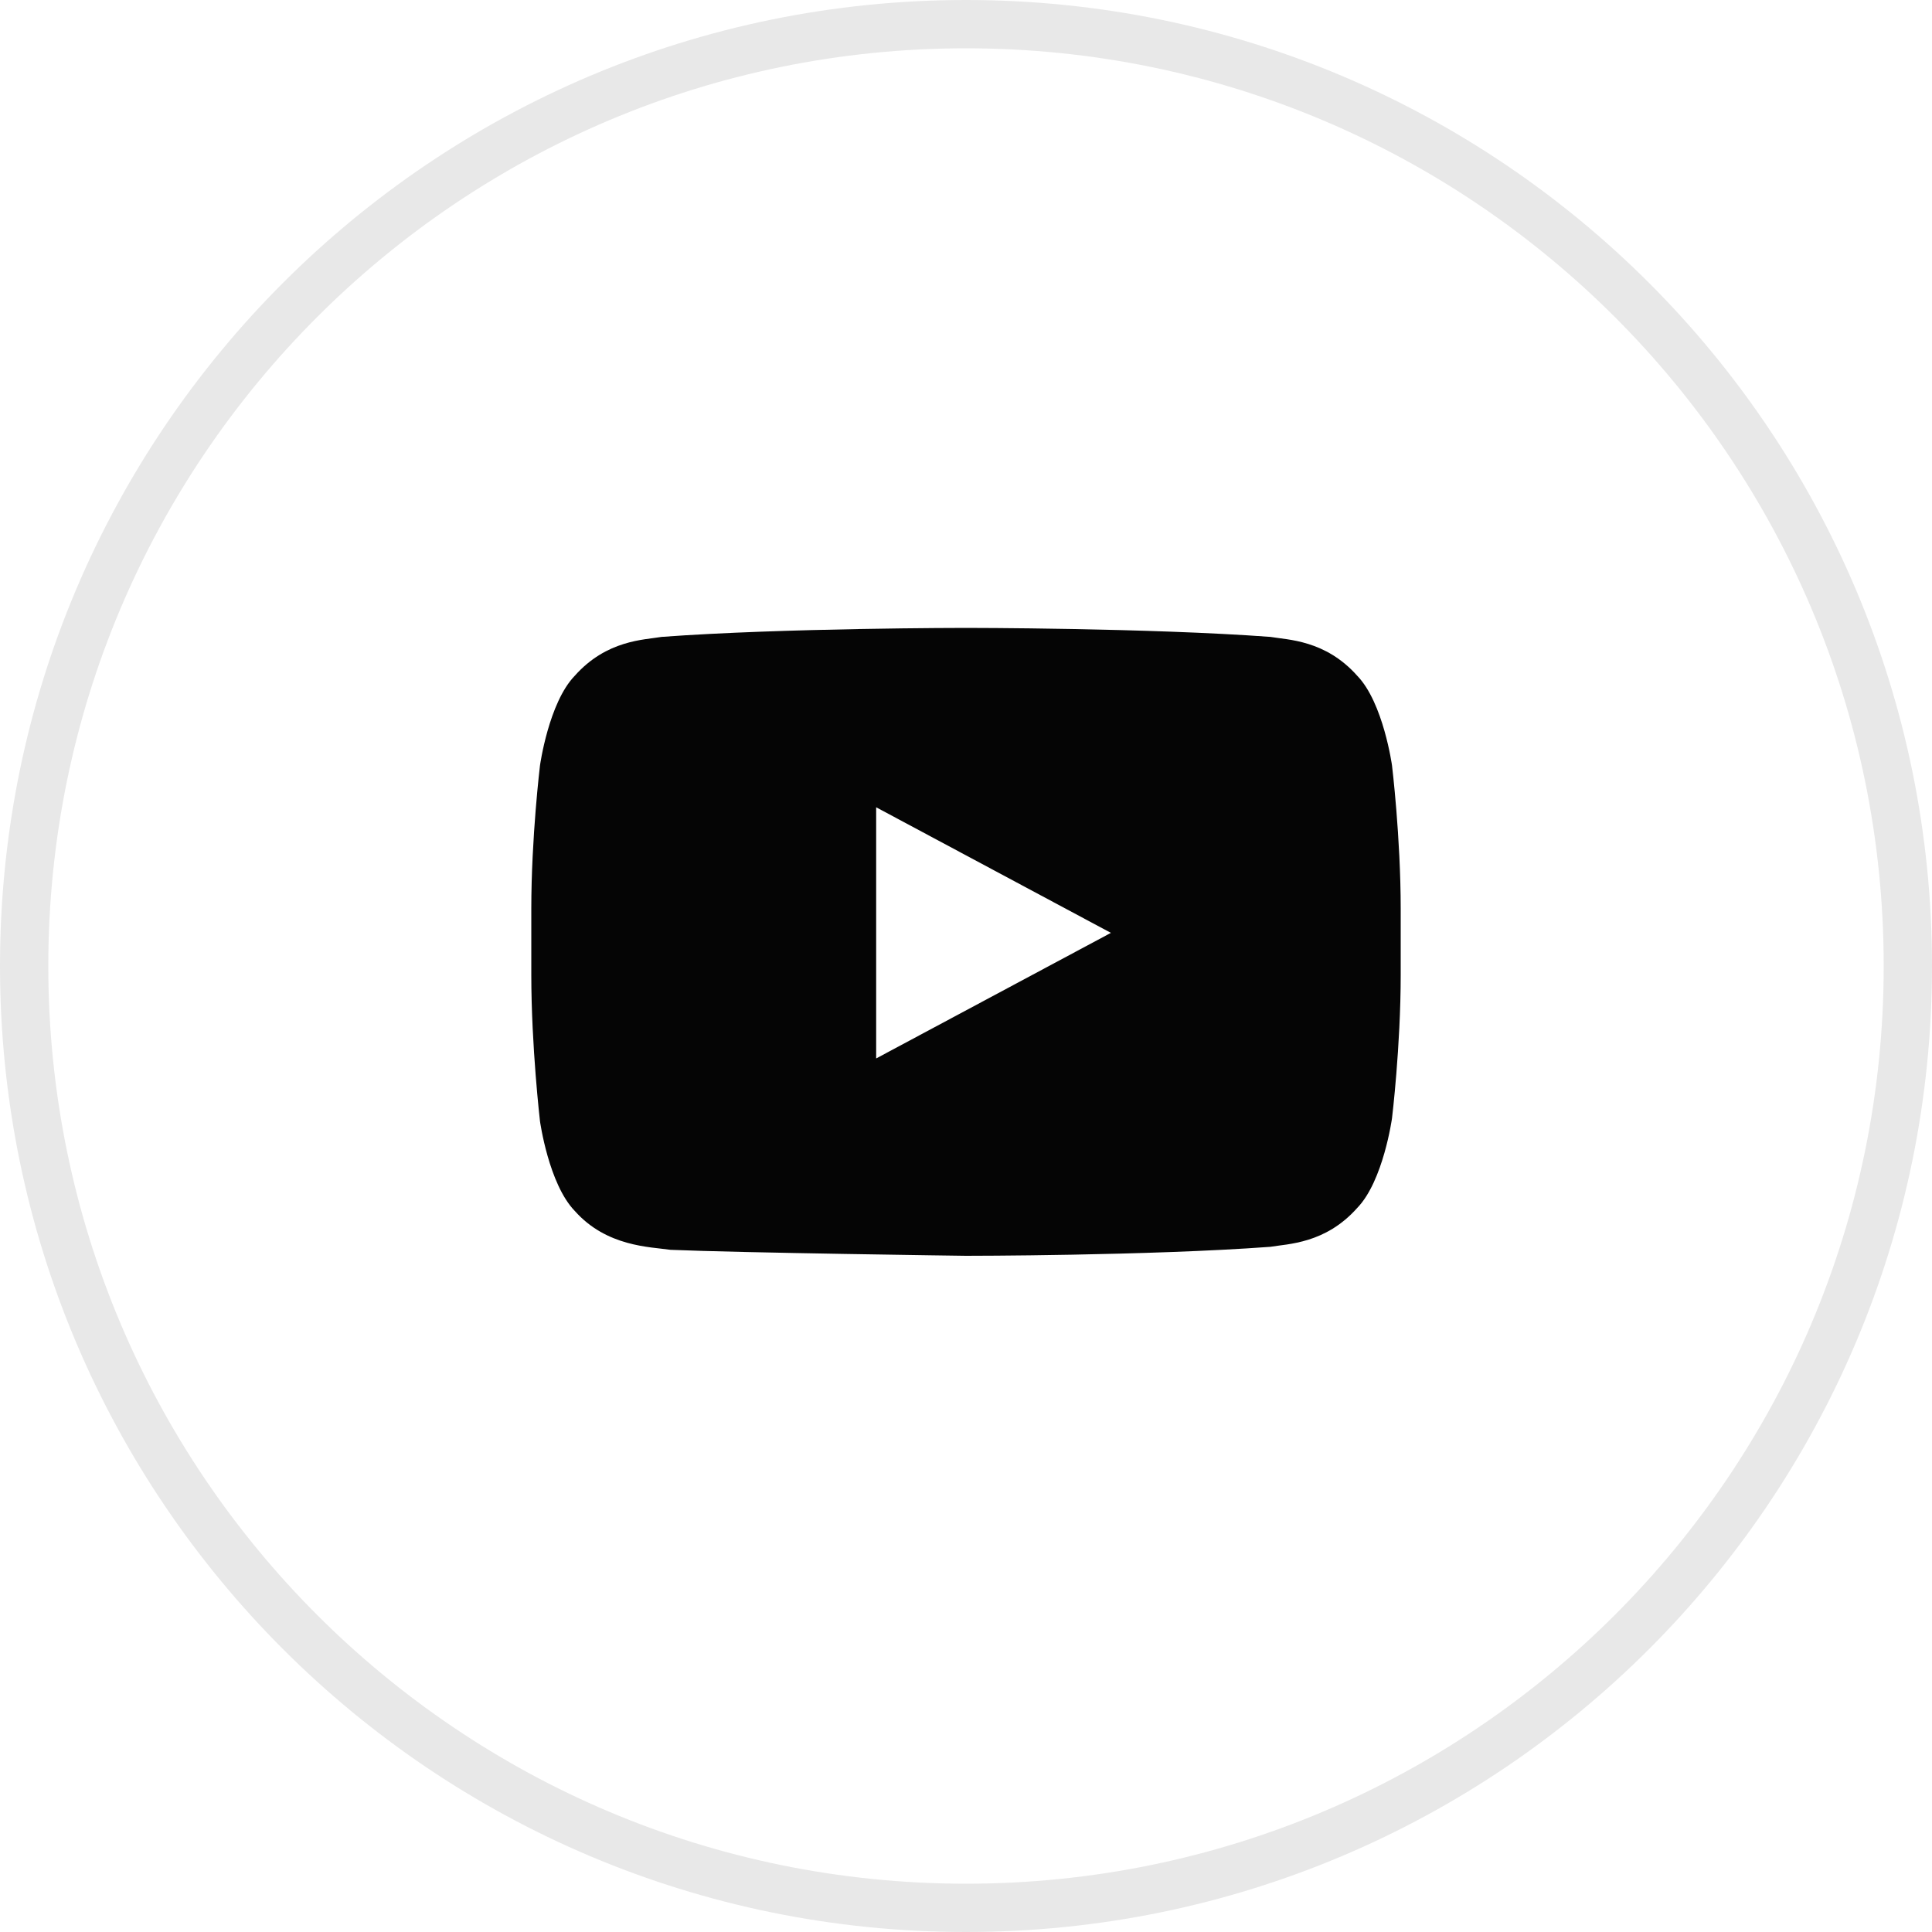
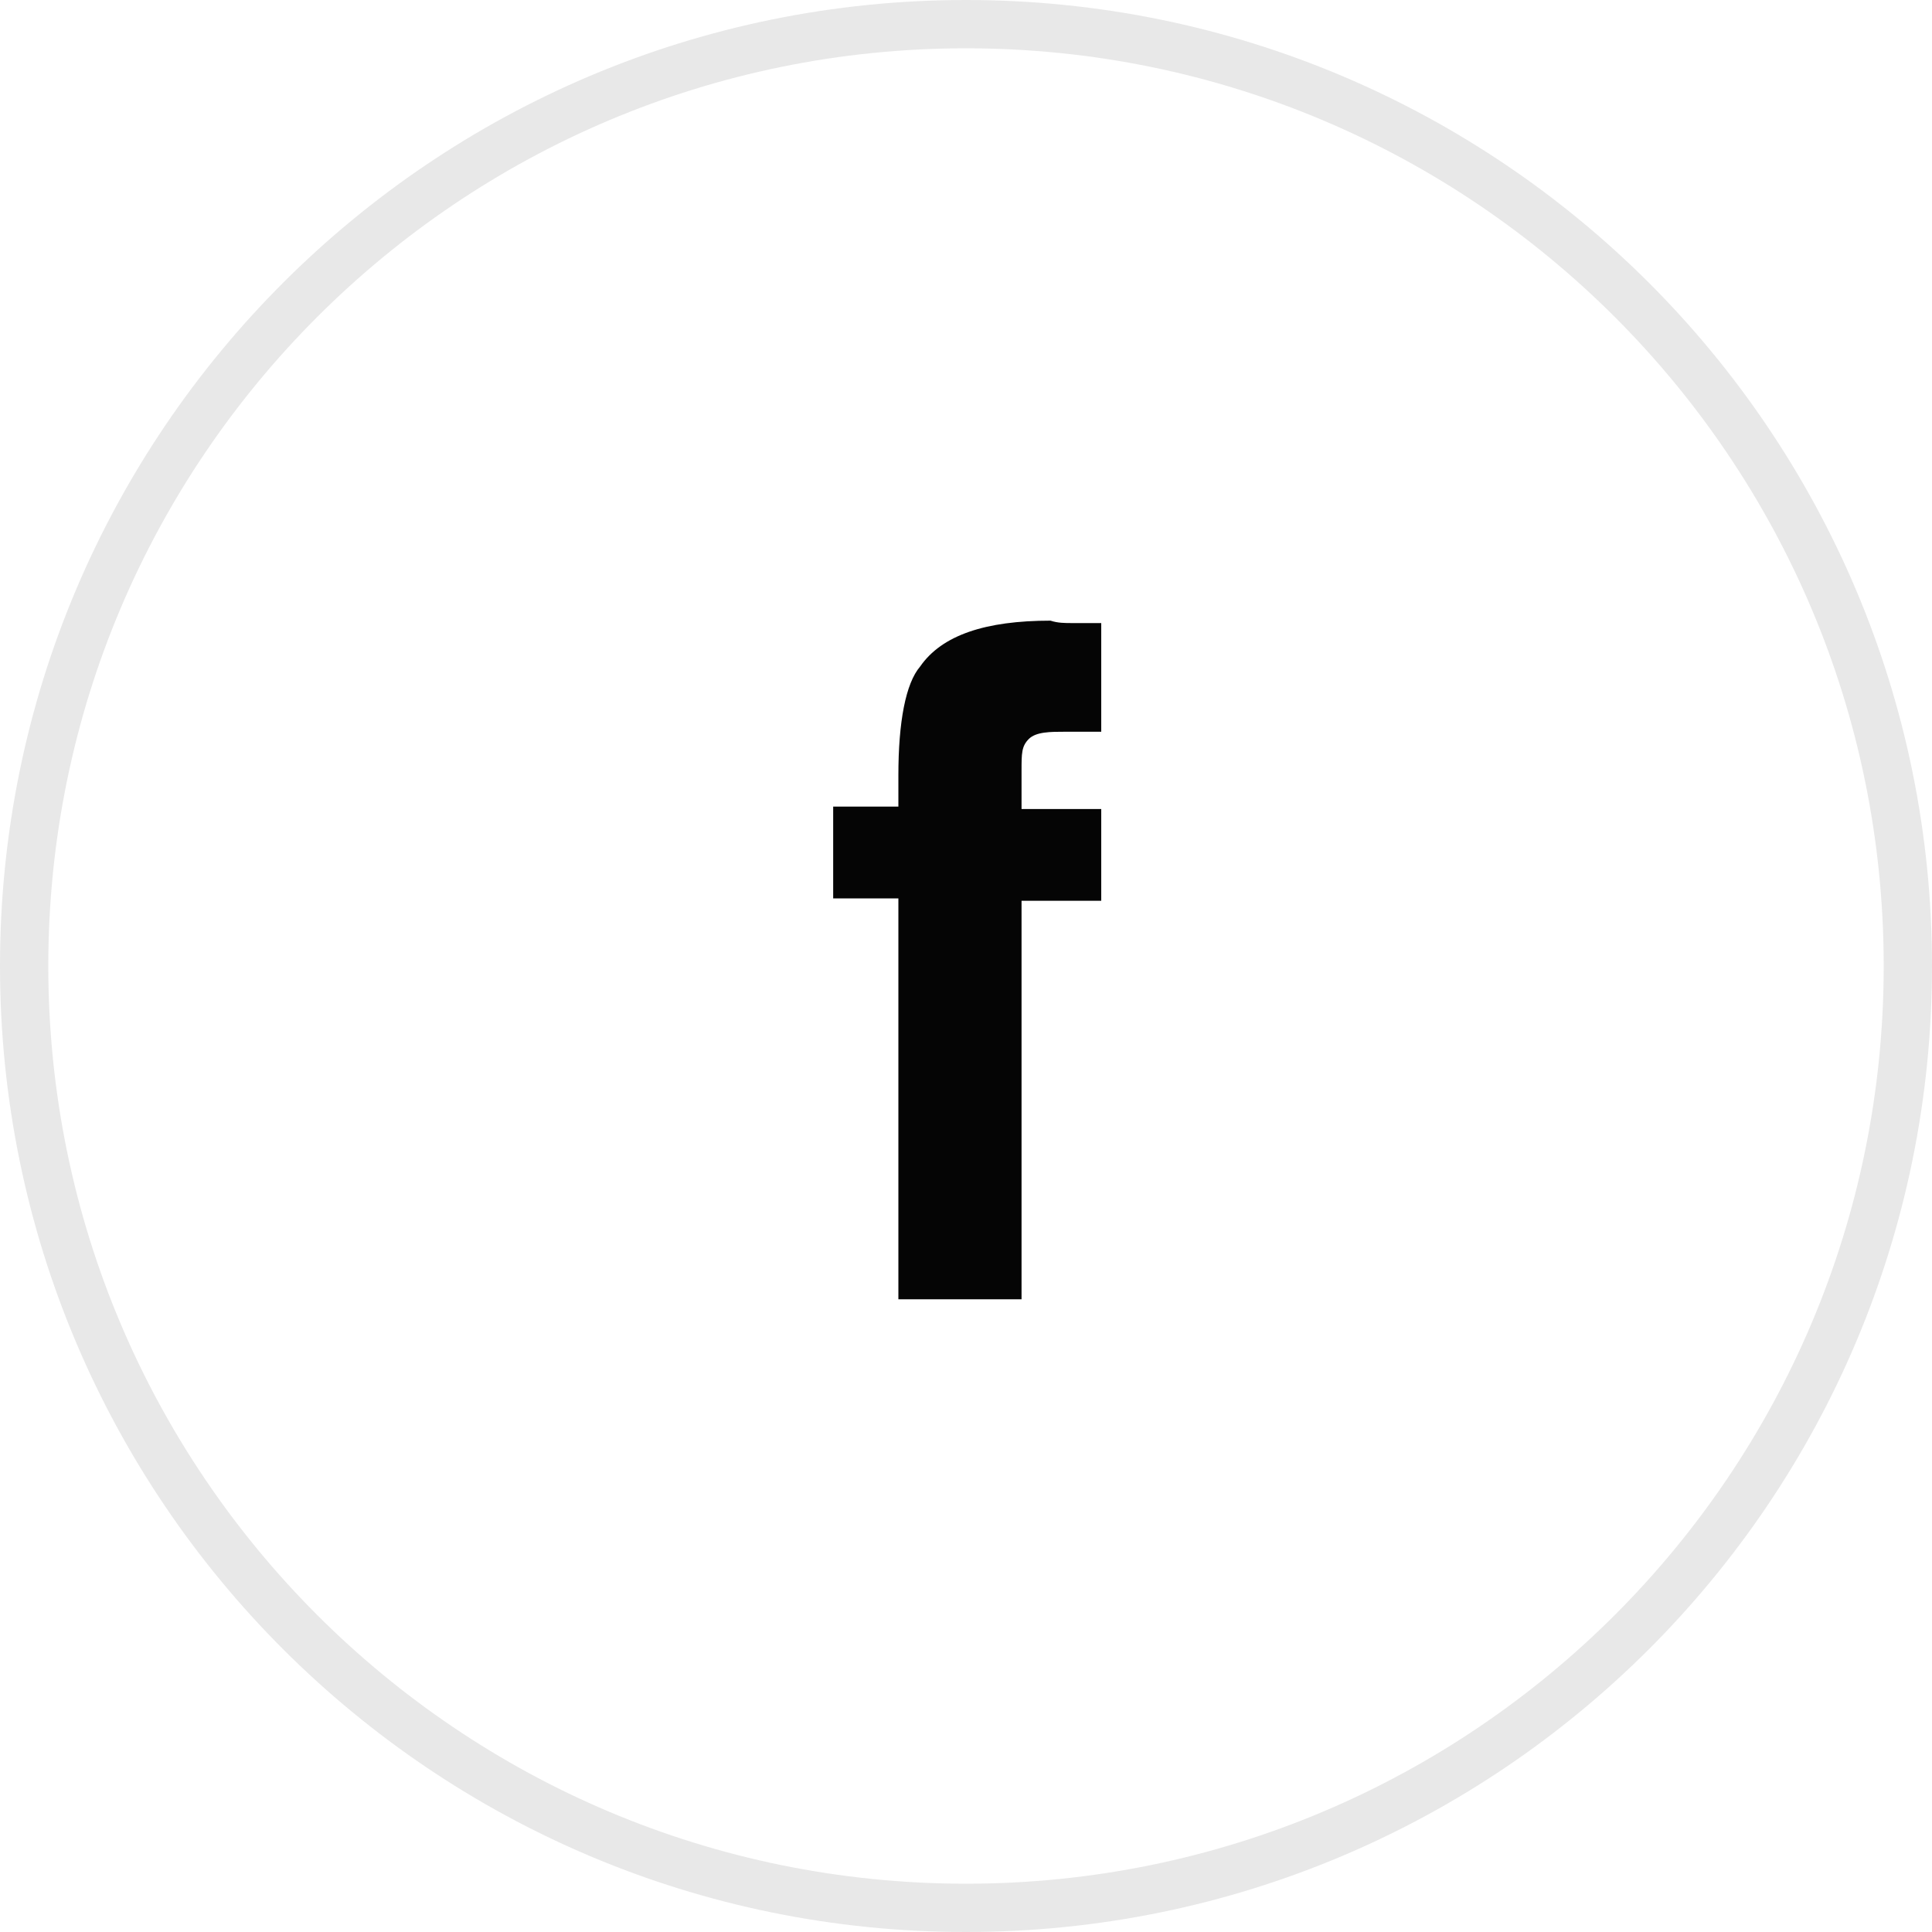
<svg xmlns="http://www.w3.org/2000/svg" width="40" height="40" viewBox="0 0 40 40" fill="none">
  <rect x="0.5" y="0.5" width="39" height="39" rx="19.5" stroke="#E8E8E8" />
-   <path d="M28.82 15.848C28.82 15.848 28.64 14.548 28.1 13.991C27.44 13.248 26.66 13.248 26.3 13.186C23.78 13 20 13 20 13C20 13 16.22 13 13.7 13.186C13.34 13.248 12.56 13.248 11.9 13.991C11.36 14.548 11.18 15.848 11.18 15.848C11.18 15.848 11 17.333 11 18.819V20.181C11 21.667 11.18 23.214 11.18 23.214C11.18 23.214 11.36 24.514 11.9 25.071C12.56 25.814 13.46 25.814 13.88 25.876C15.32 25.938 20 26 20 26C20 26 23.78 26 26.3 25.814C26.66 25.752 27.44 25.752 28.1 25.009C28.64 24.452 28.82 23.152 28.82 23.152C28.82 23.152 29 21.667 29 20.181V18.819C29 17.333 28.82 15.848 28.82 15.848ZM18.14 21.914V16.714L23 19.314L18.14 21.914Z" fill="#050505" />
+   <path d="M22.2 12.9C22.35 12.9 22.5 12.9 22.8 12.9V15.15C22.65 15.15 22.35 15.15 22.05 15.15C21.75 15.15 21.45 15.15 21.3 15.3C21.15 15.45 21.15 15.6 21.15 15.95C21.15 16.25 21.15 16.45 21.15 16.75H22.8V18.65H21.15V26.9H18.6V18.6H17.25V16.7H18.6V16.05C18.6 14.95 18.75 14.15 19.05 13.8C19.5 13.15 20.4 12.85 21.75 12.85C21.9 12.9 22.05 12.9 22.2 12.9Z" fill="#050505" />
</svg>
